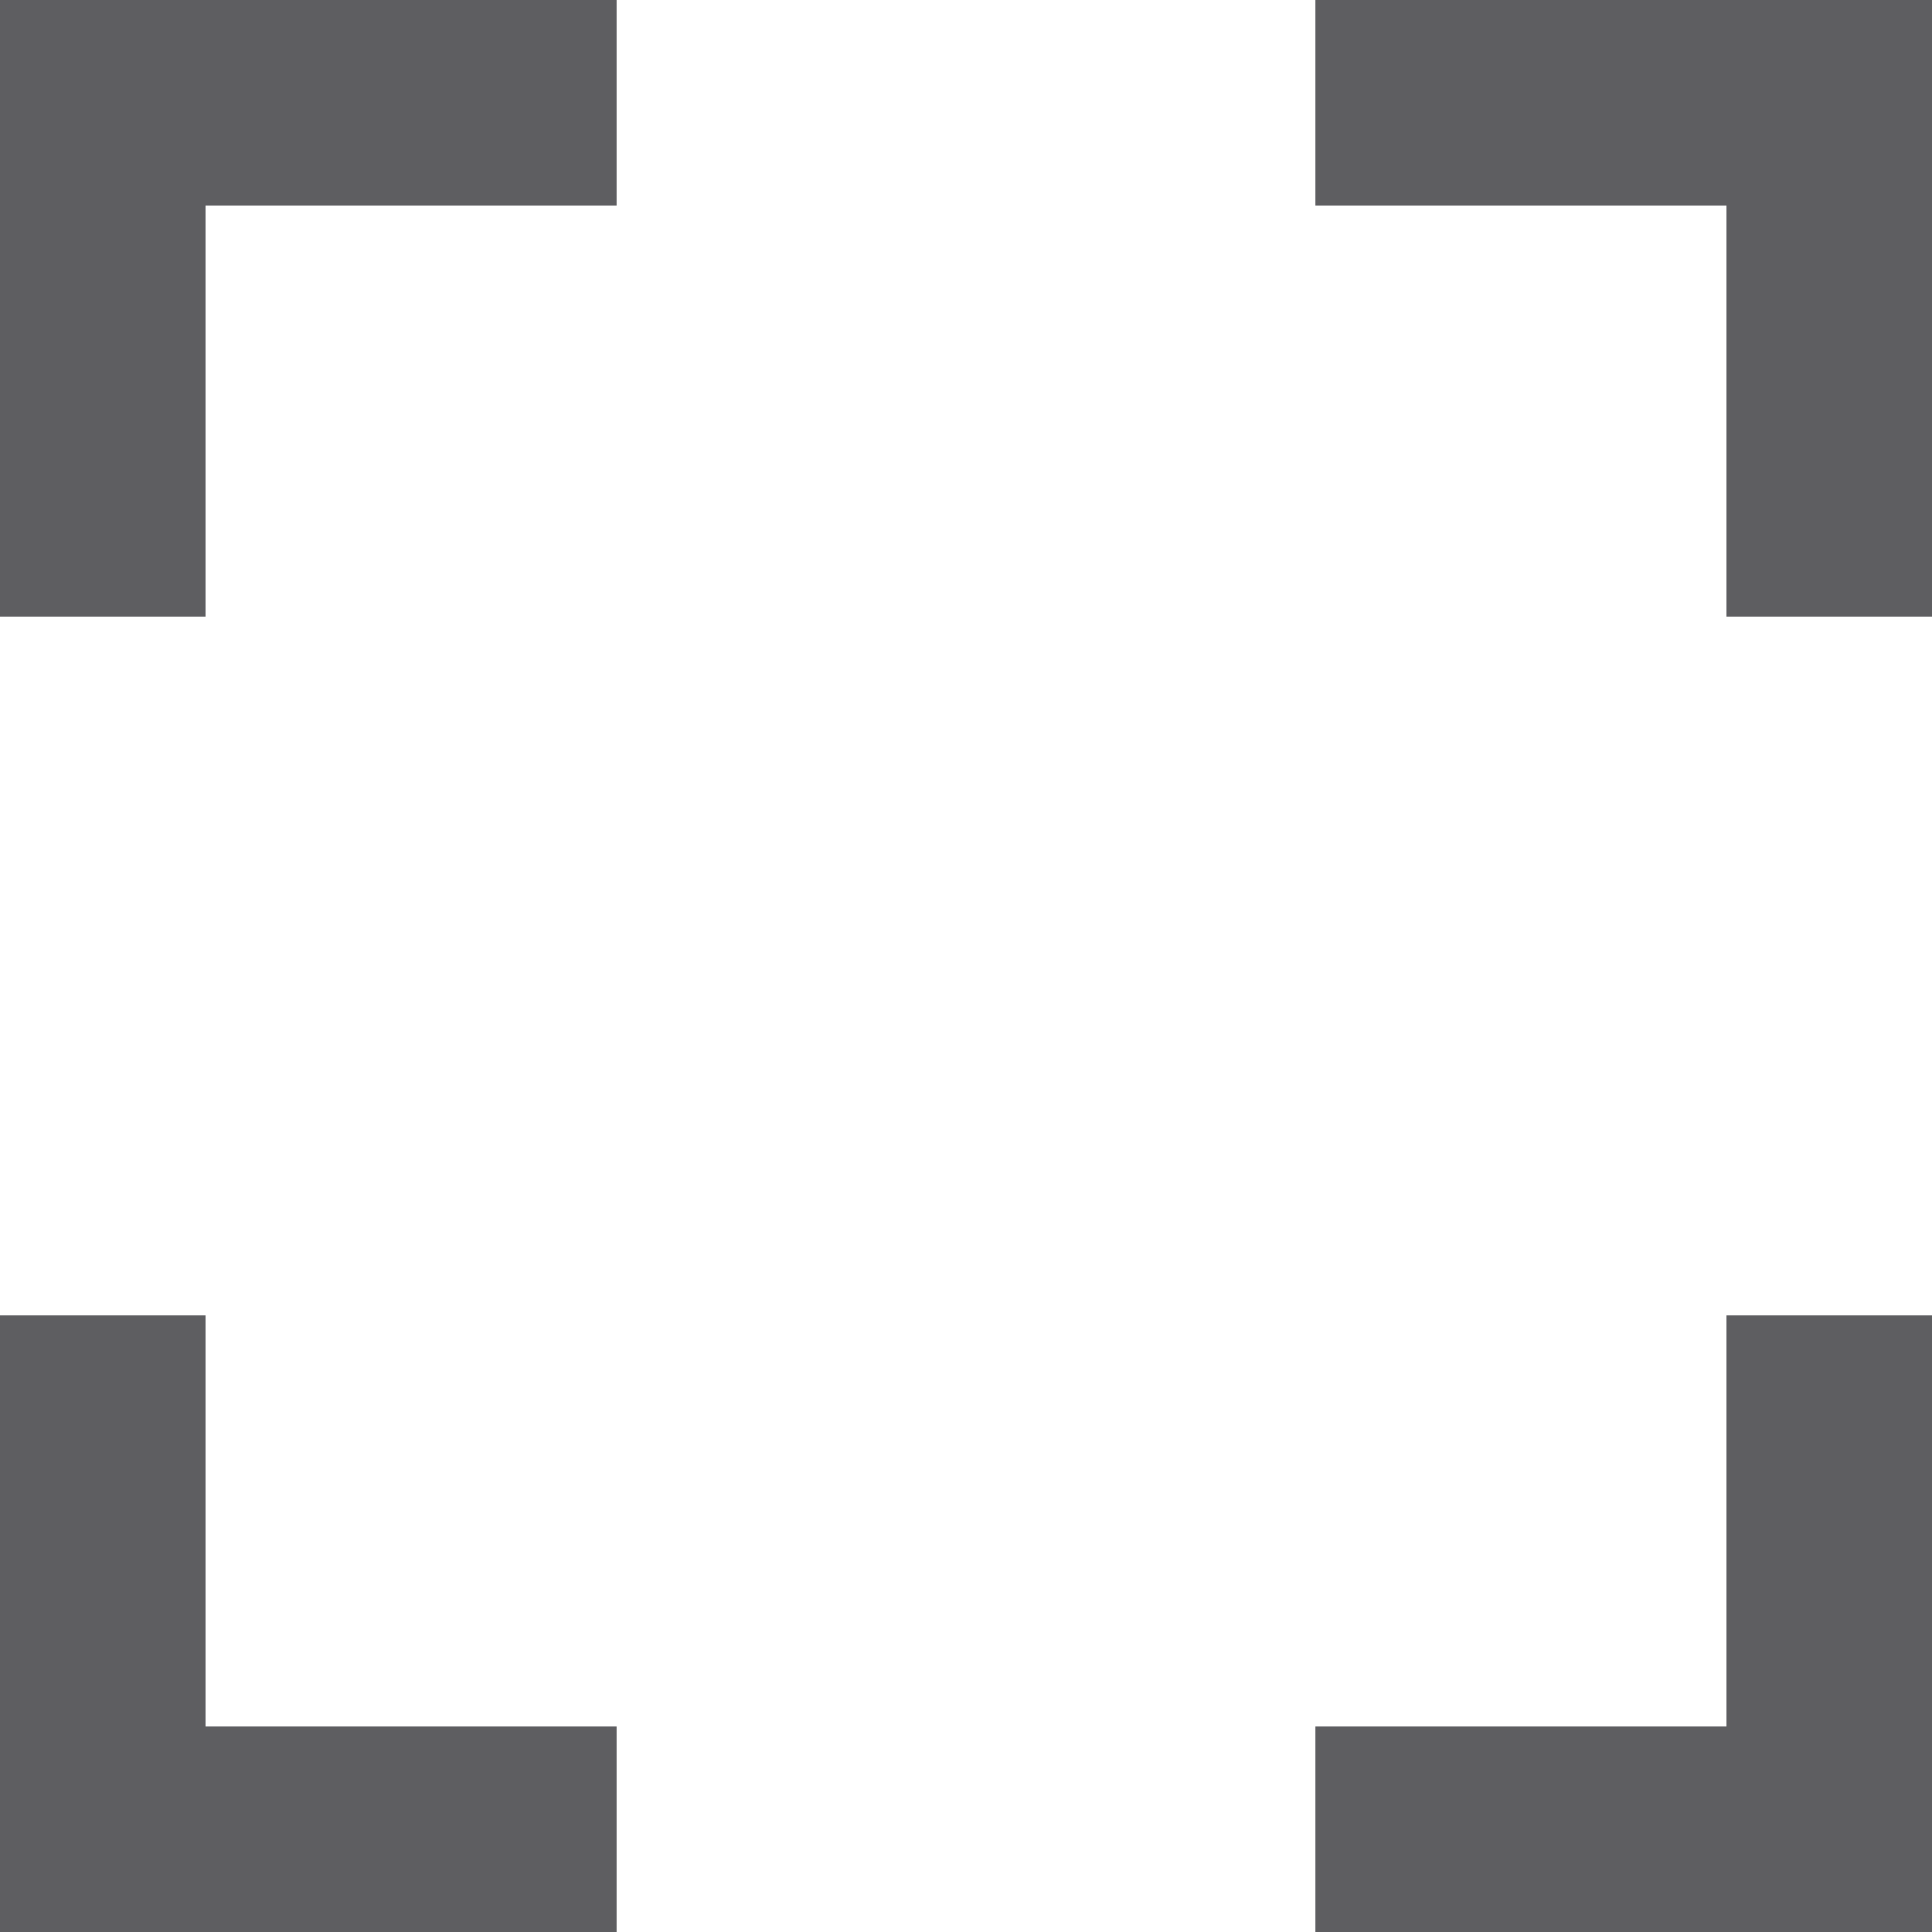
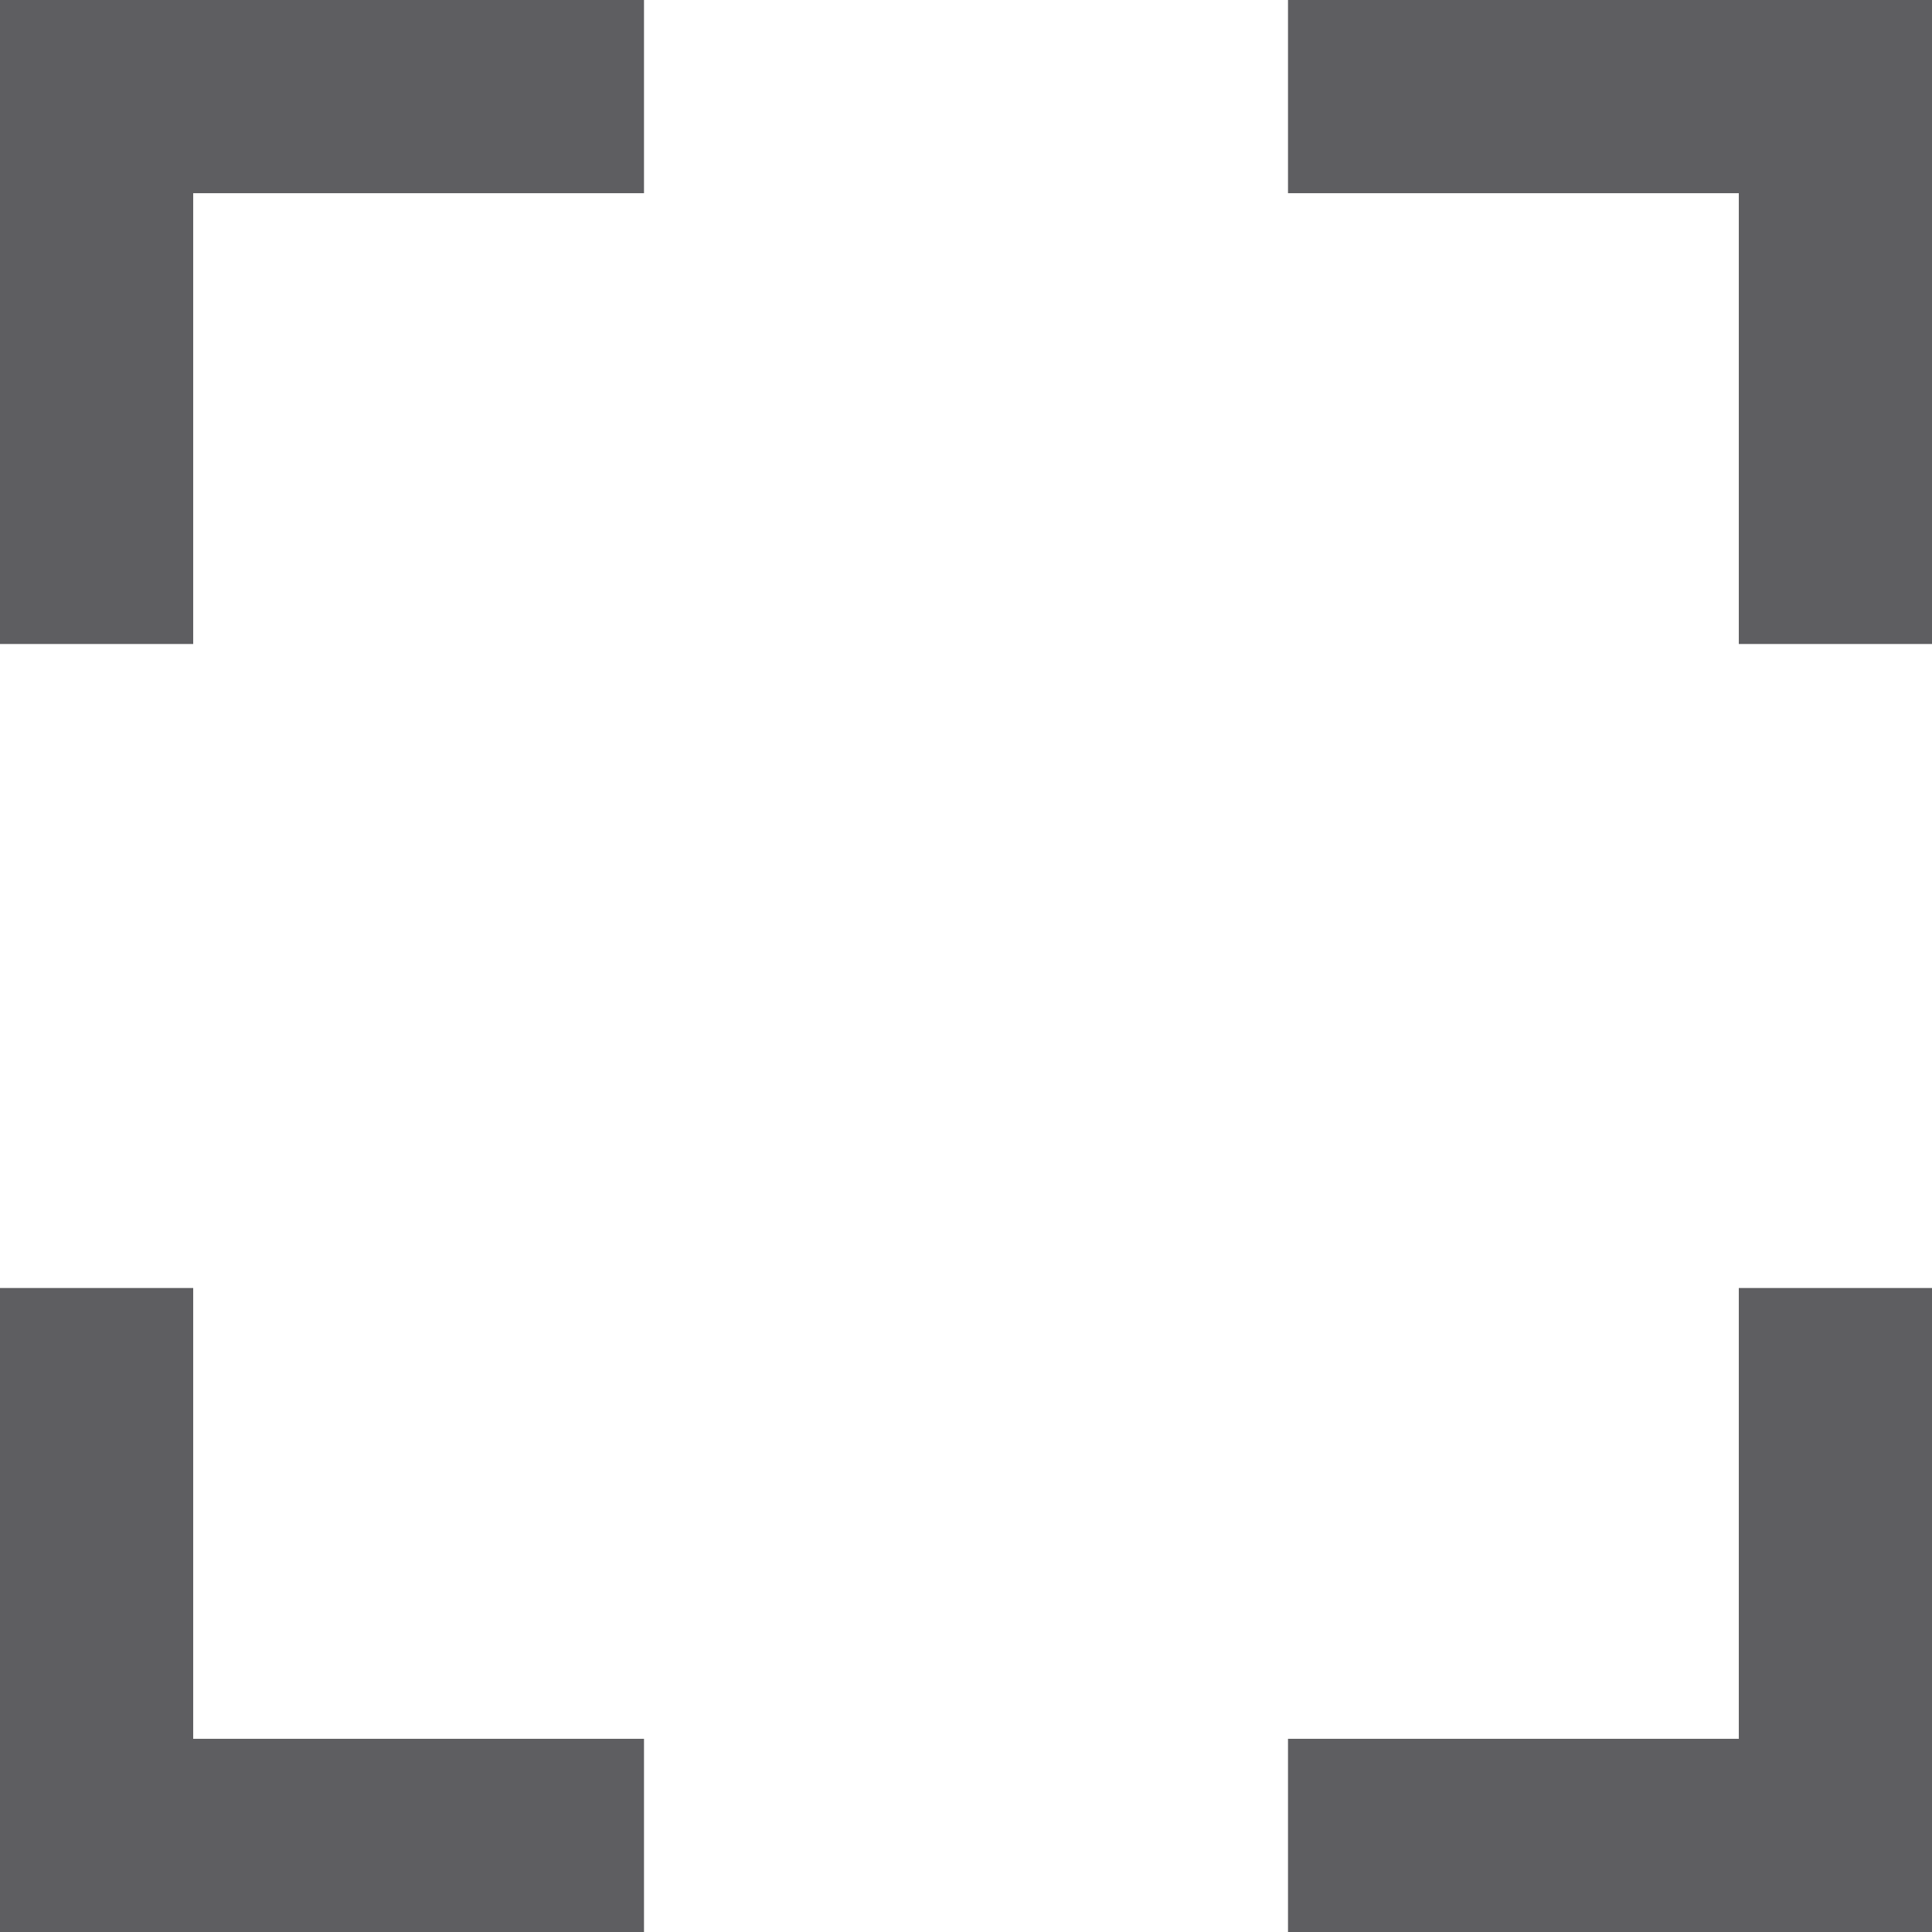
- <svg xmlns="http://www.w3.org/2000/svg" height="30px" width="30px" viewBox="0 0 94 94" version="1.1" x="0px" y="0px">
+ <svg xmlns="http://www.w3.org/2000/svg" version="1.1" x="0px" y="0px" width="30px" height="30px" viewBox="0 0 30 30" enable-background="new 0 0 30 30" xml:space="preserve">
  <g fill="#5e5e61">
-     <rect x="0" y="64" width="10" height="30" />
-     <rect transform="translate(15, 89) rotate(-270) translate(-15, -89) " x="10" y="74" width="10" height="30" />
-     <rect transform="translate(89, 79) scale(-1, 1) translate(-89, -79) " x="84" y="64" width="10" height="30" />
-     <rect transform="translate(79, 89) scale(-1, 1) rotate(-270) translate(-79, -89) " x="74" y="74" width="10" height="30" />
-     <rect transform="translate(5, 15) scale(1, -1) translate(-5, -15) " x="0" y="0" width="10" height="30" />
-     <rect transform="translate(15, 5) scale(1, -1) rotate(-270) translate(-15, -5) " x="10" y="-10" width="10" height="30" />
-     <rect transform="translate(89, 15) scale(-1, -1) translate(-89, -15) " x="84" y="0" width="10" height="30" />
-     <rect transform="translate(79, 5) scale(-1, -1) rotate(-270) translate(-79, -5) " x="74" y="-10" width="10" height="30" />
+     <rect x="0" y="20" width="3" height="10" />
+     <rect y="27" width="10" height="3" />
+     <rect x="27" y="20" width="3" height="10" />
+     <rect x="20" y="27" width="10" height="3" />
+     <rect x="0" width="3" height="10" />
+     <rect width="10" height="3" />
+     <rect x="27" width="3" height="10" />
+     <rect x="20" width="10" height="3" />
  </g>
</svg>
